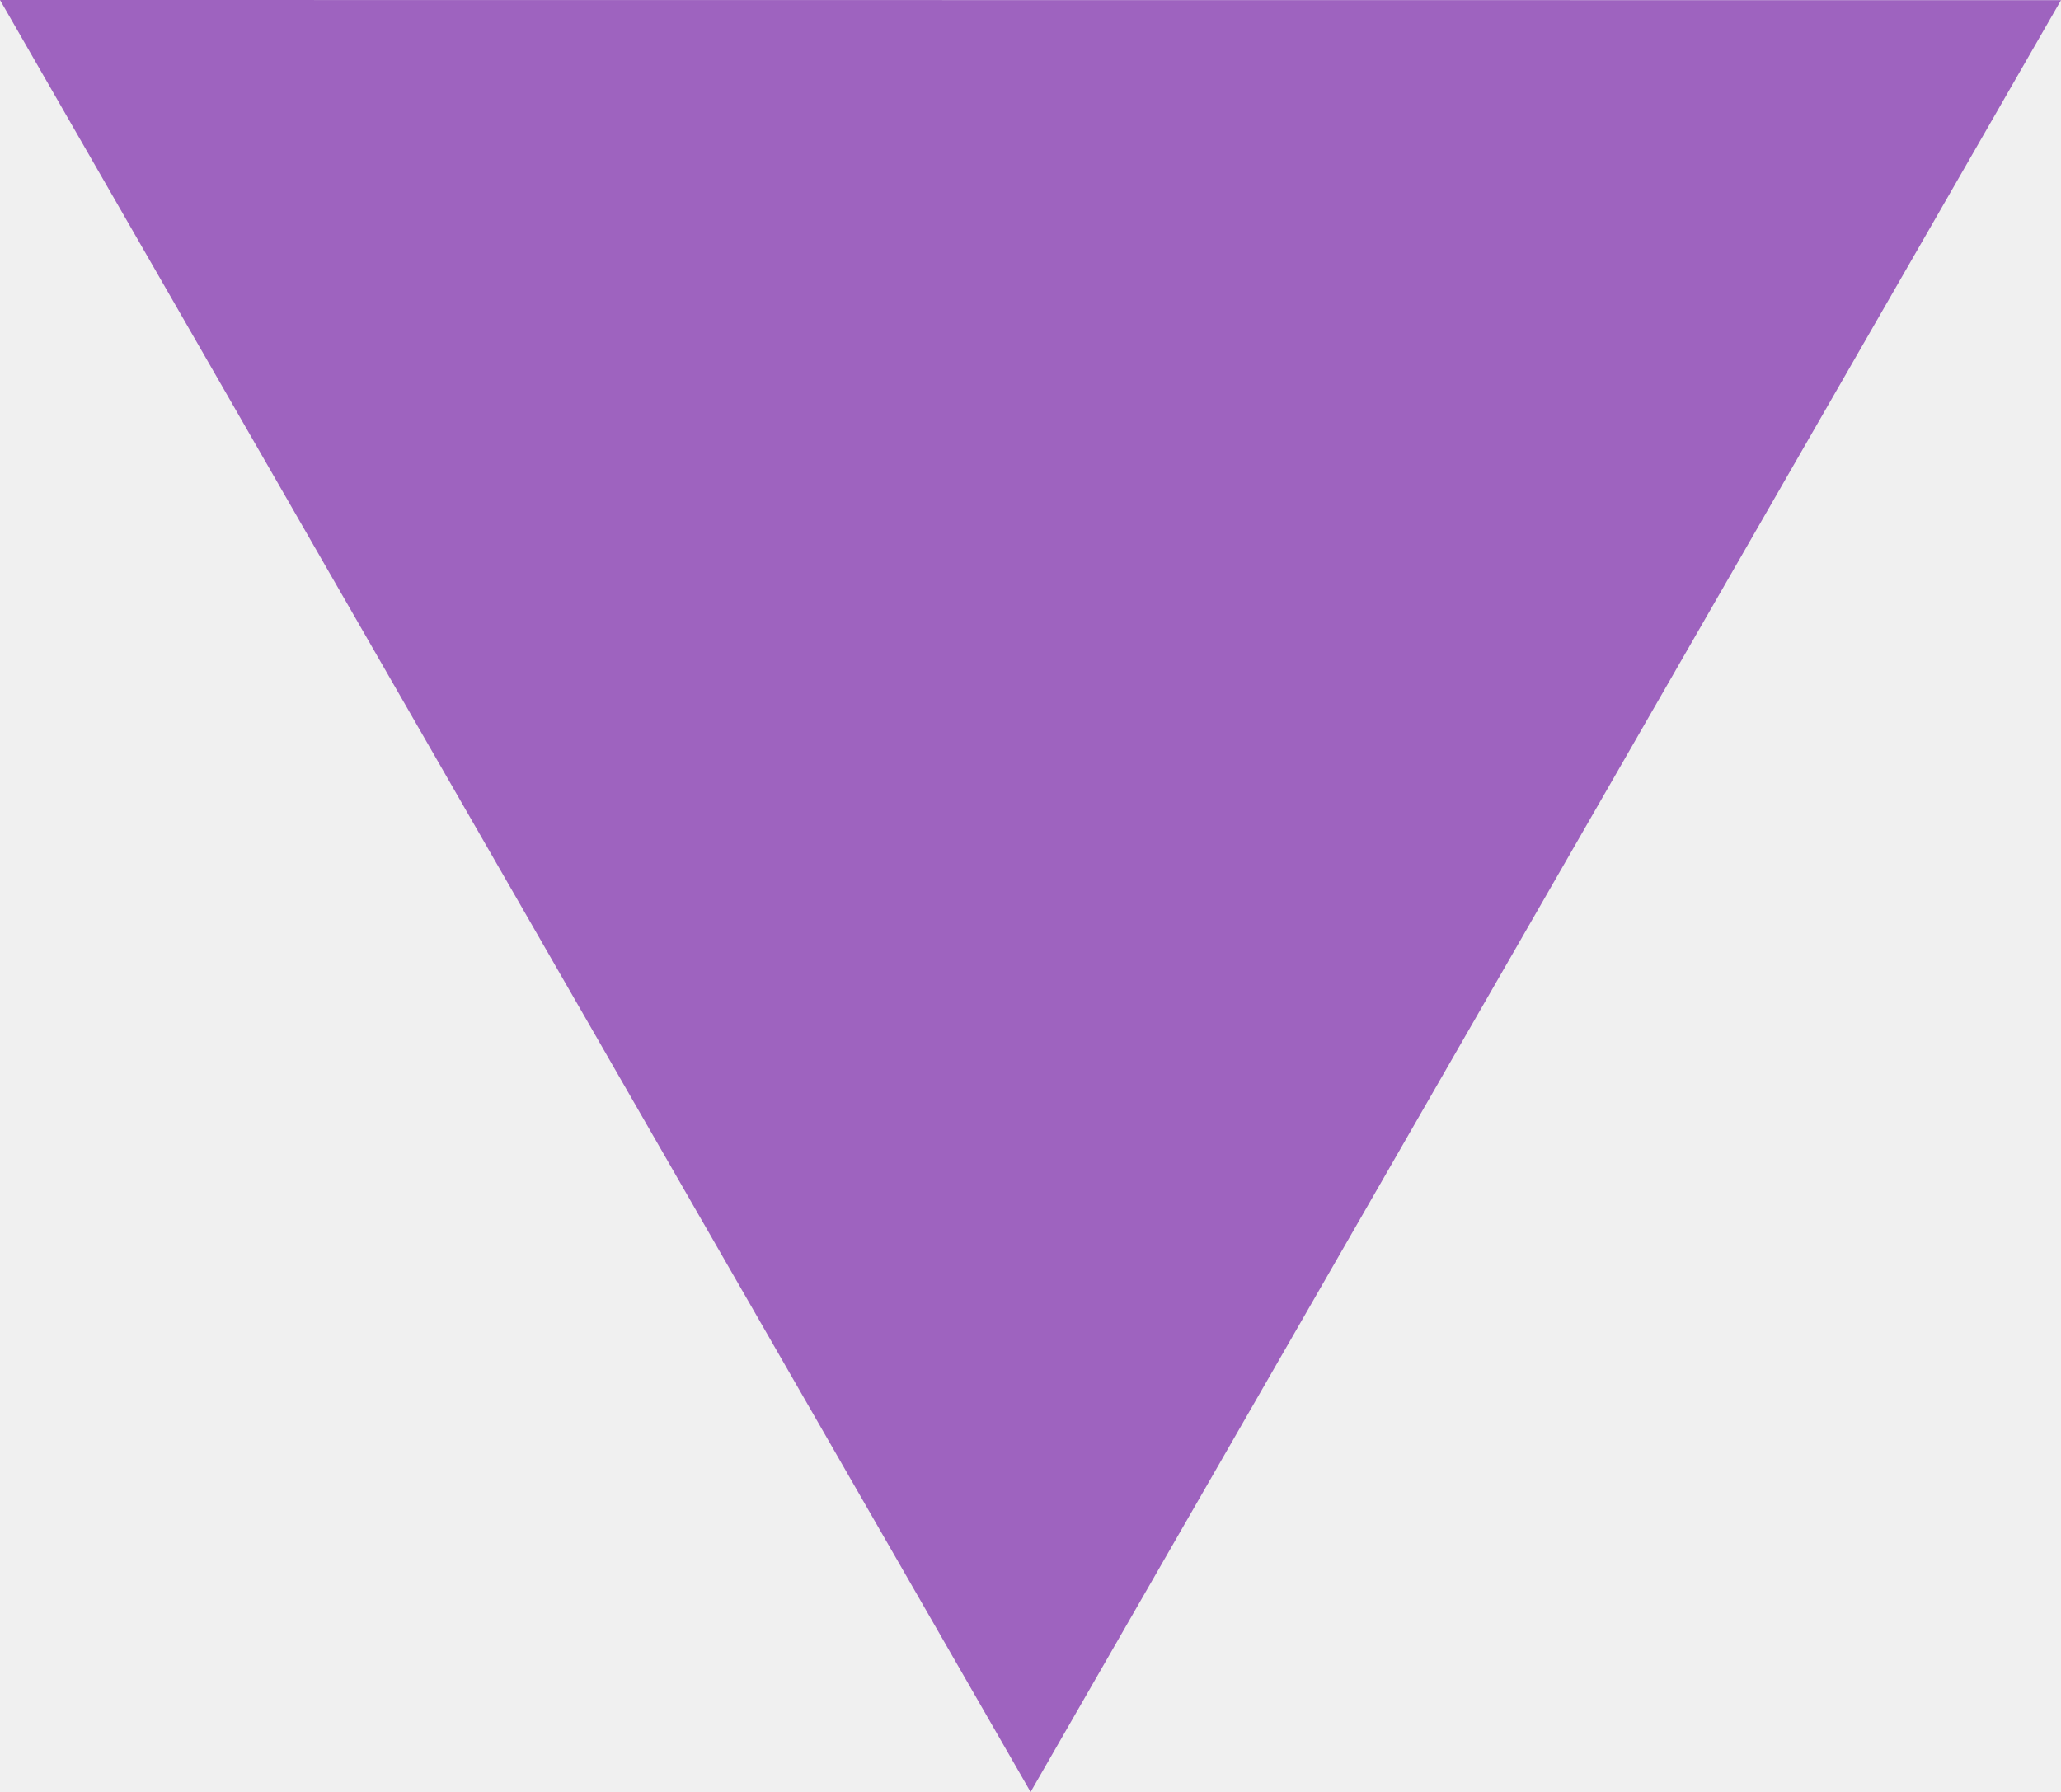
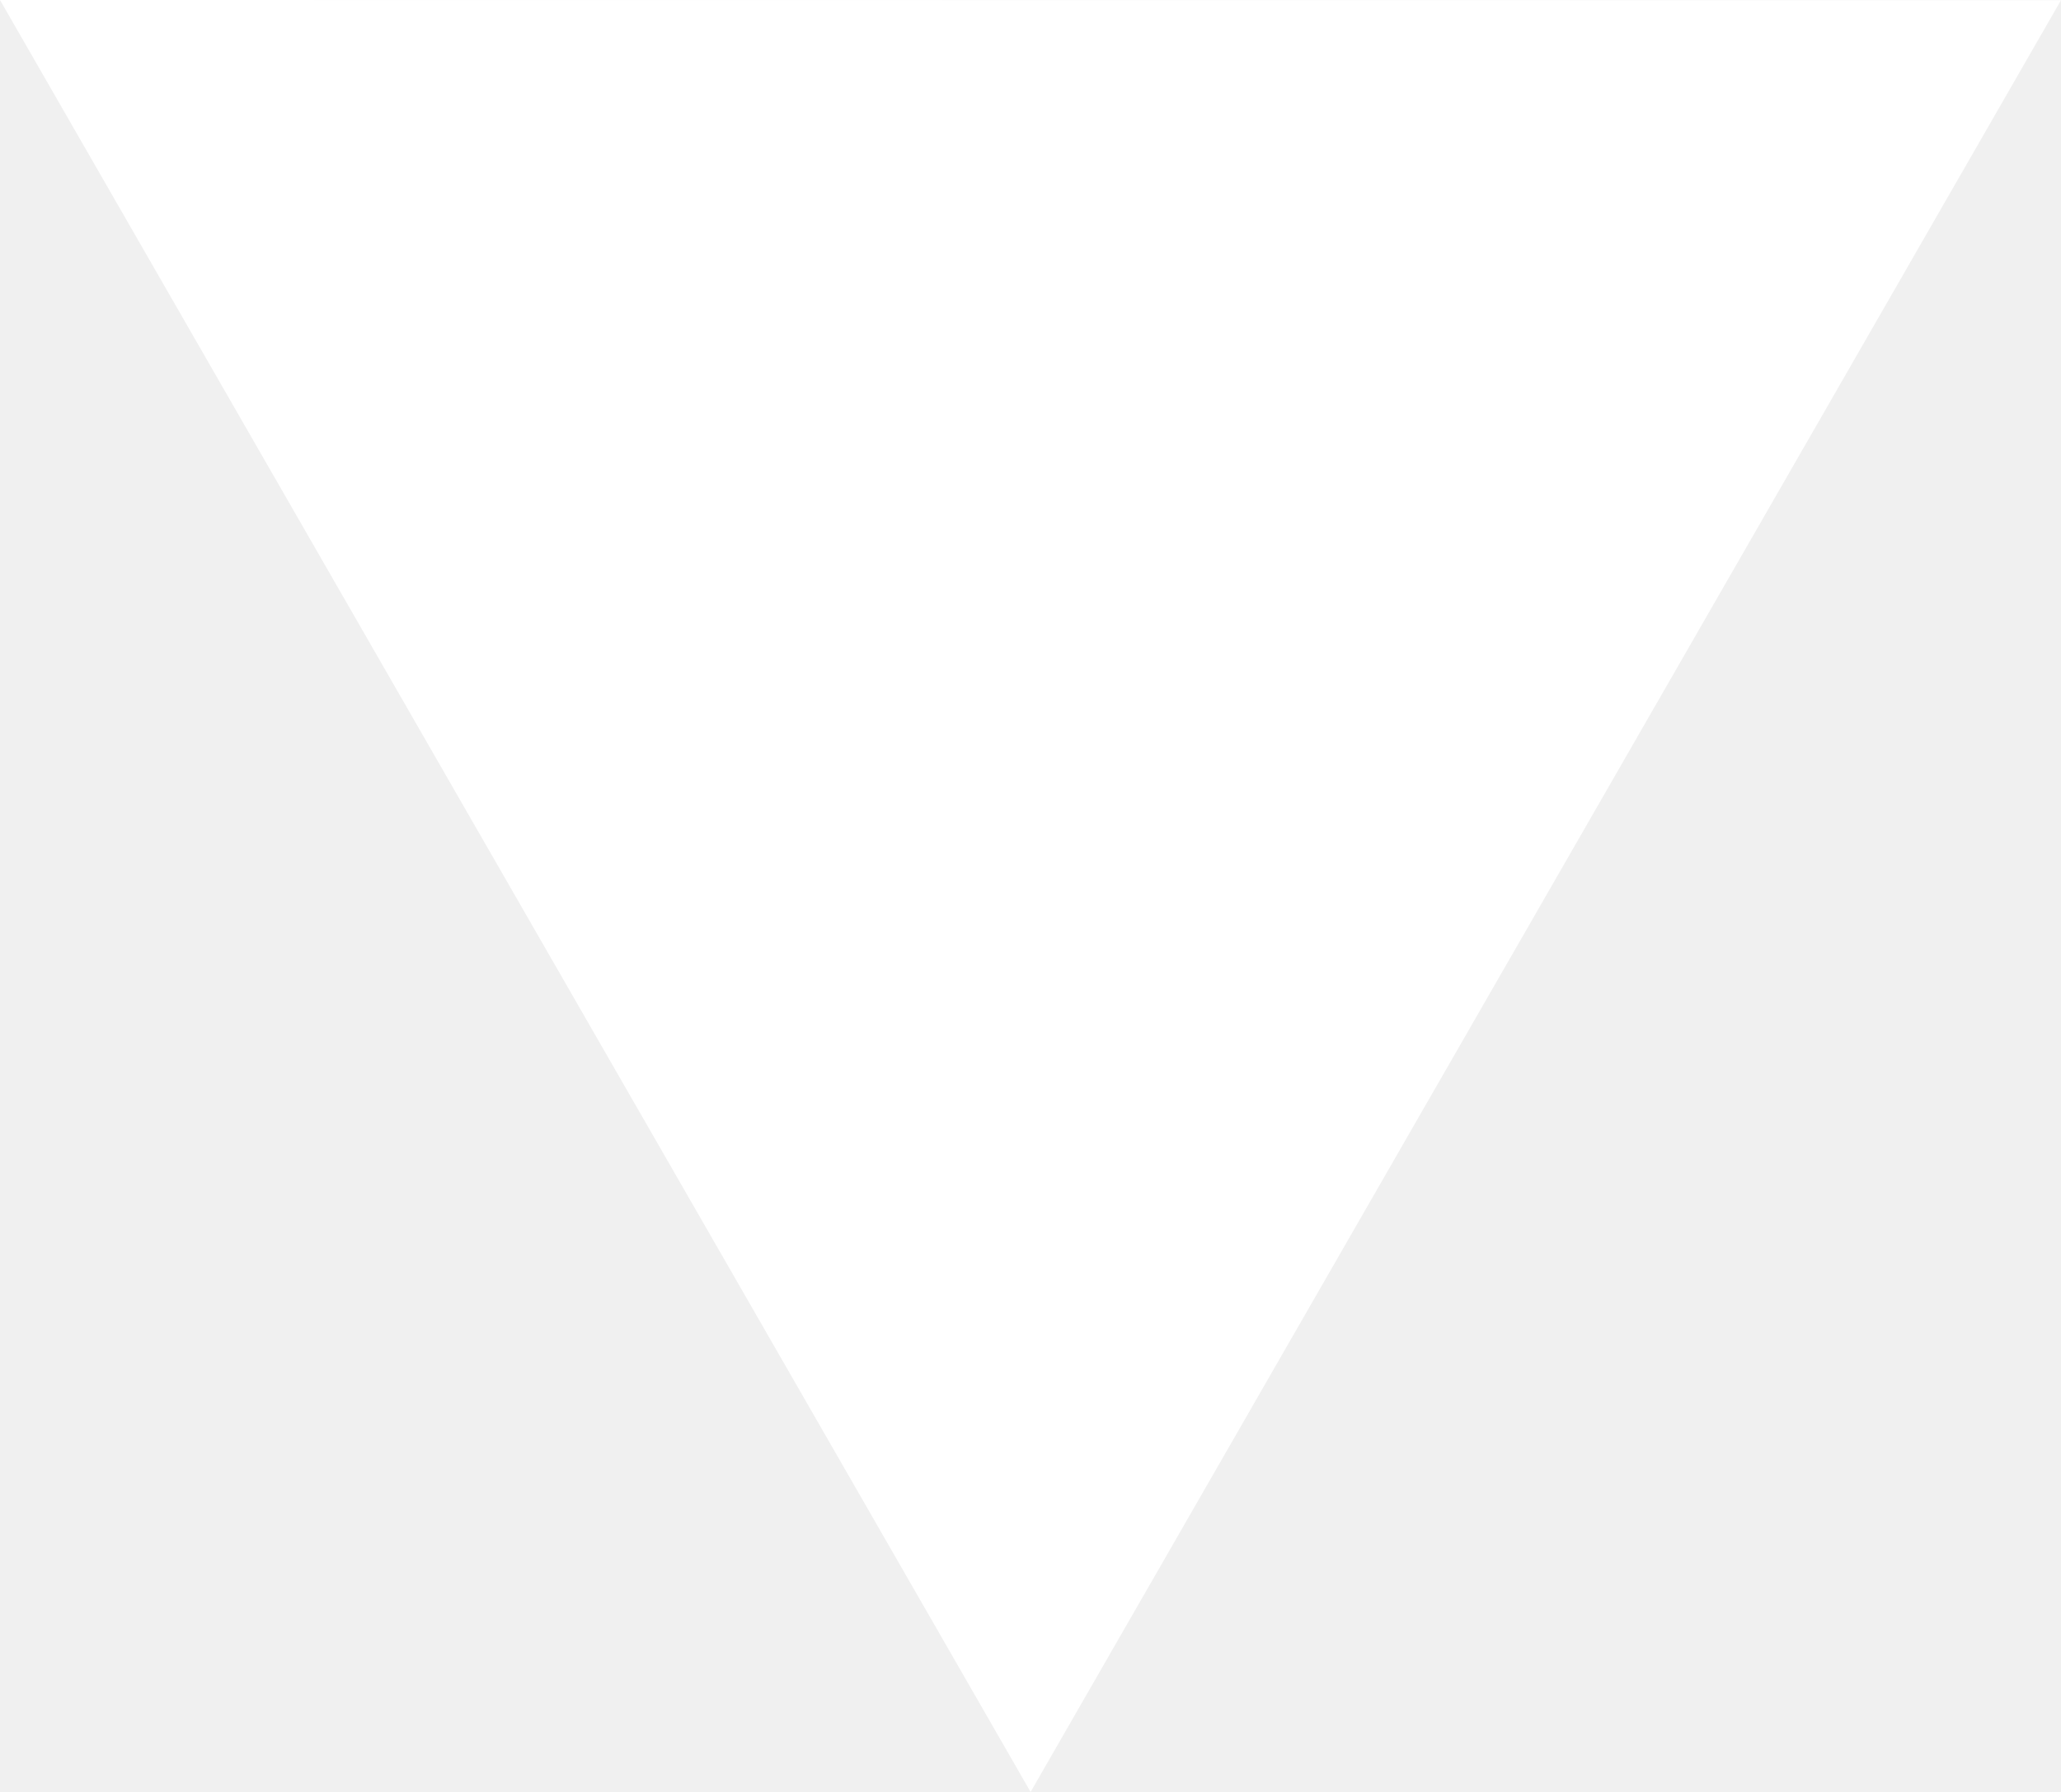
<svg xmlns="http://www.w3.org/2000/svg" height="40.001px" id="Capa_1" style="enable-background:new 0 0 46 40.001;" version="1.1" viewBox="0 0 46 40.001" width="46px" xml:space="preserve">
-   <polygon style="fill: #9E63BF;" points="46,0.004 0,0 23.002,40.001 " />
+   <polygon style="fill: white;" points="46,0.004 0,0 23.002,40.001 " />
</svg>
